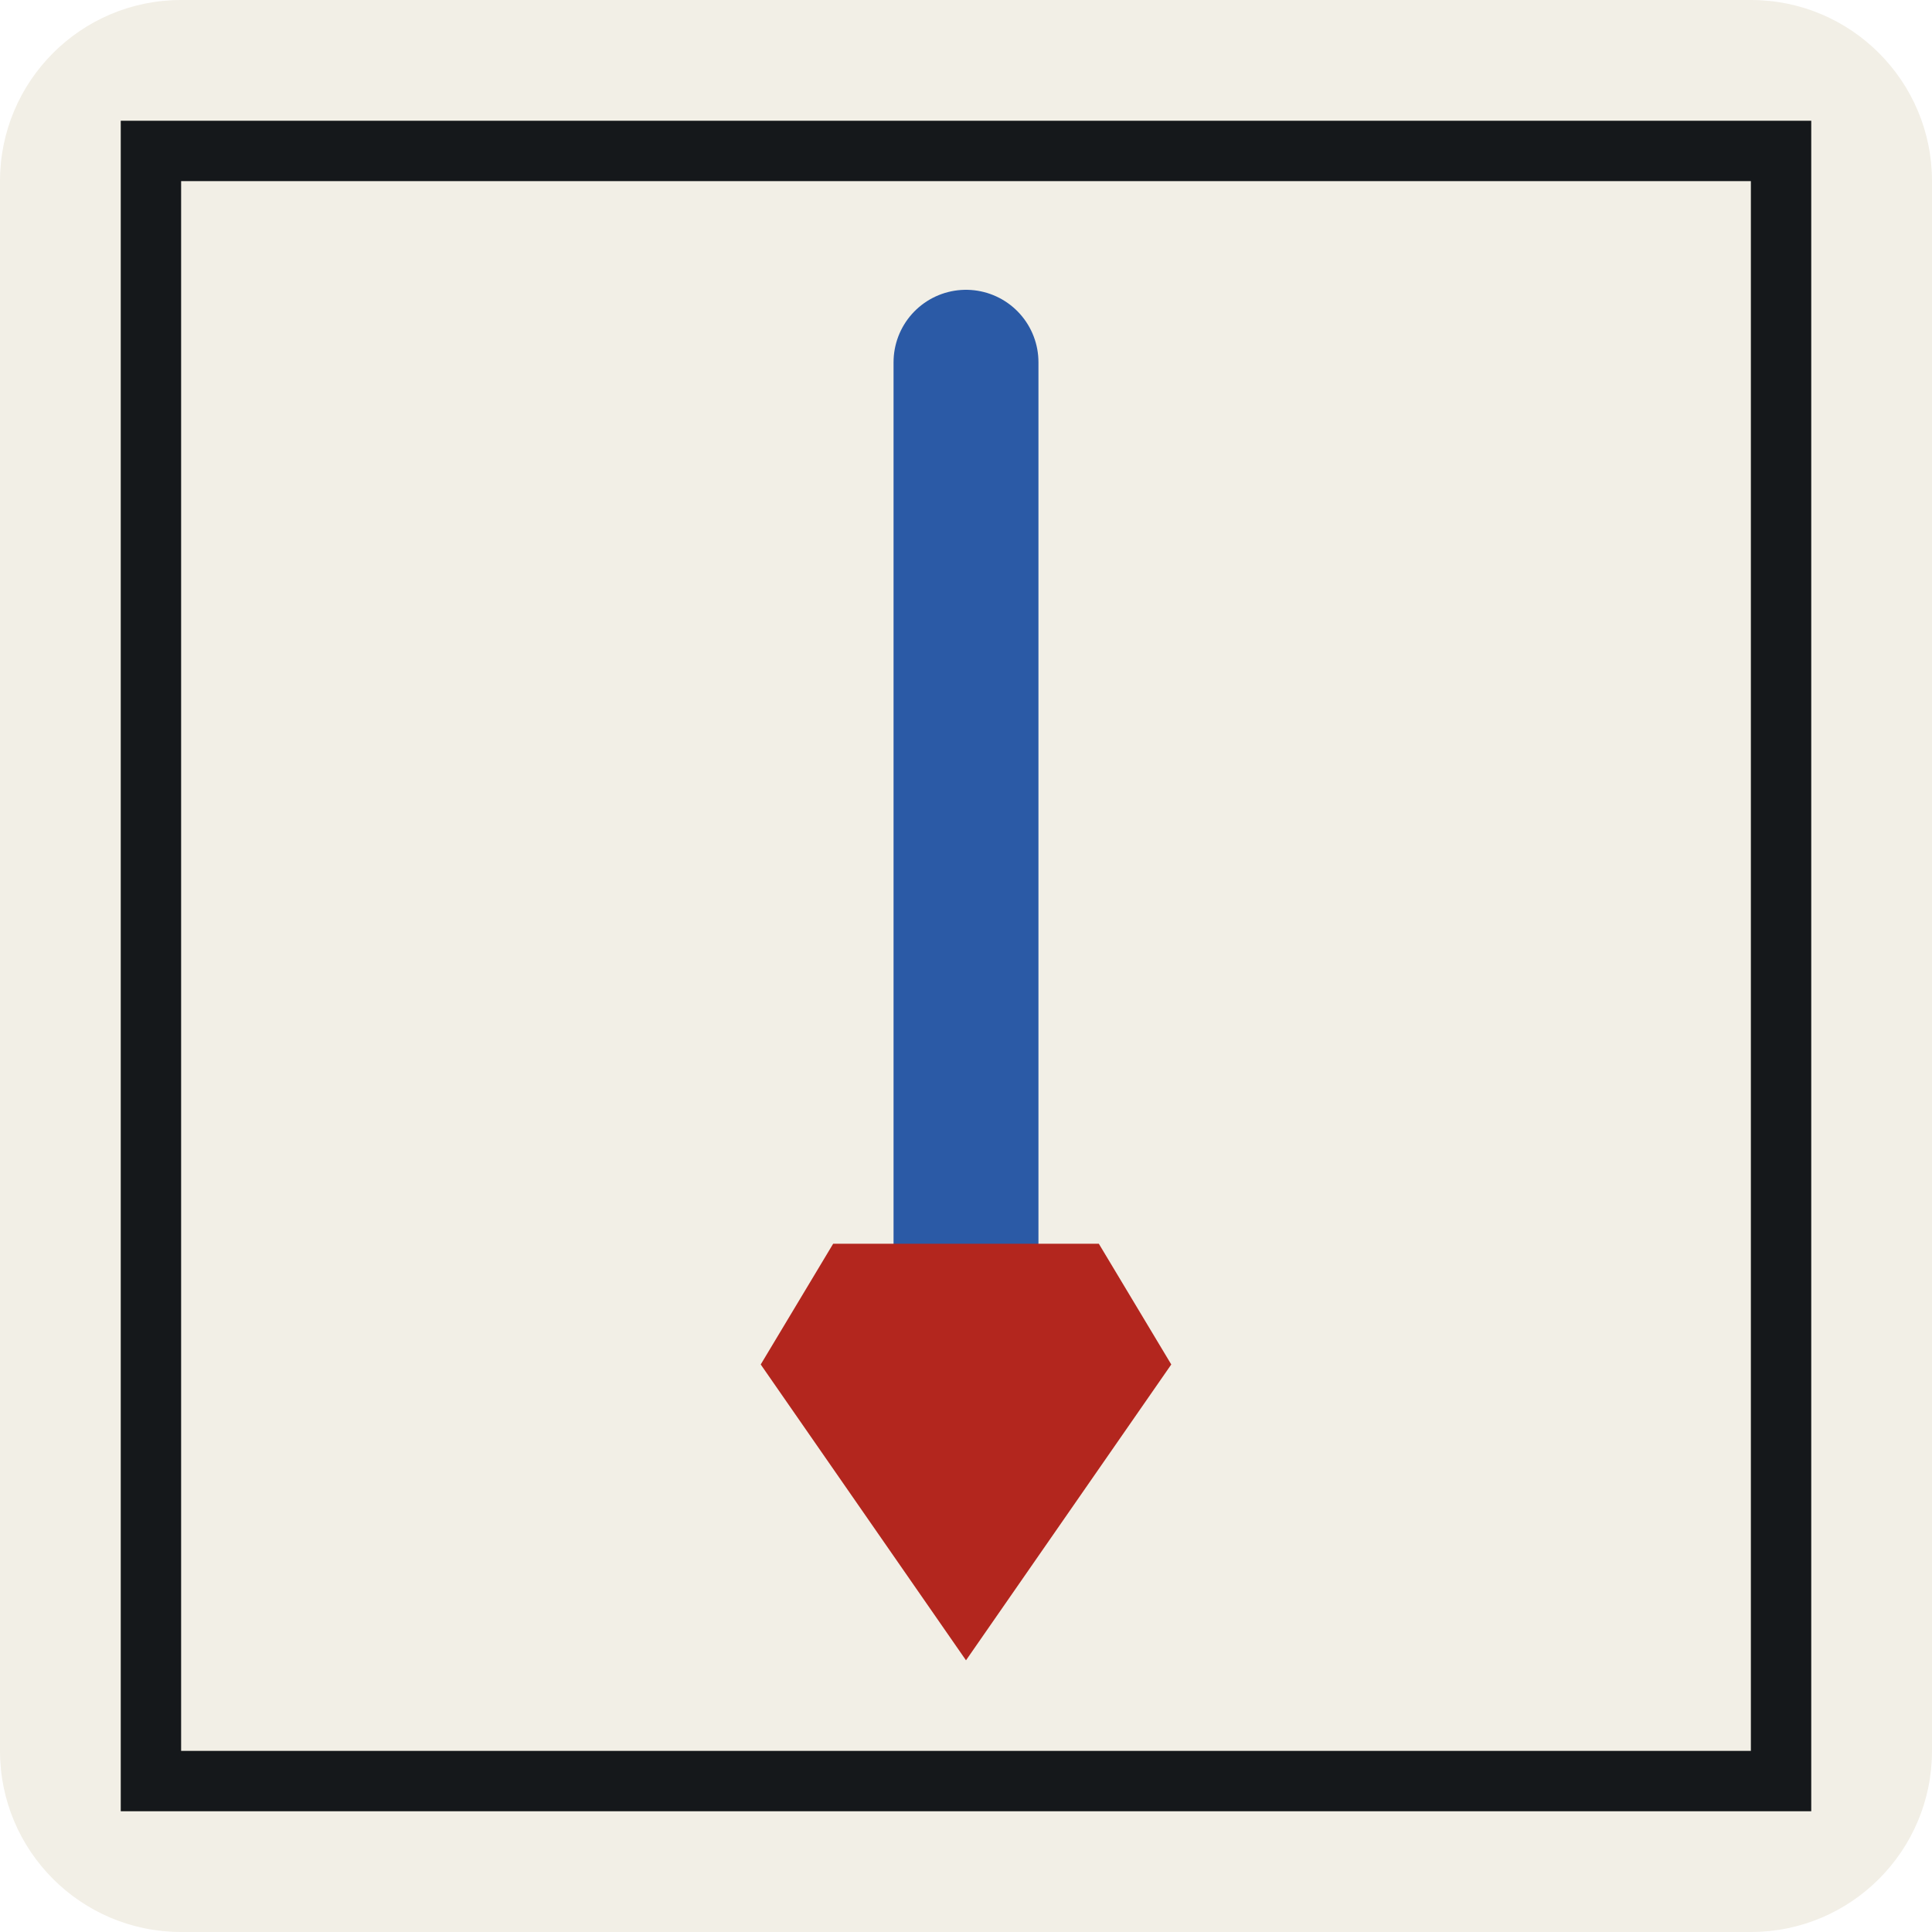
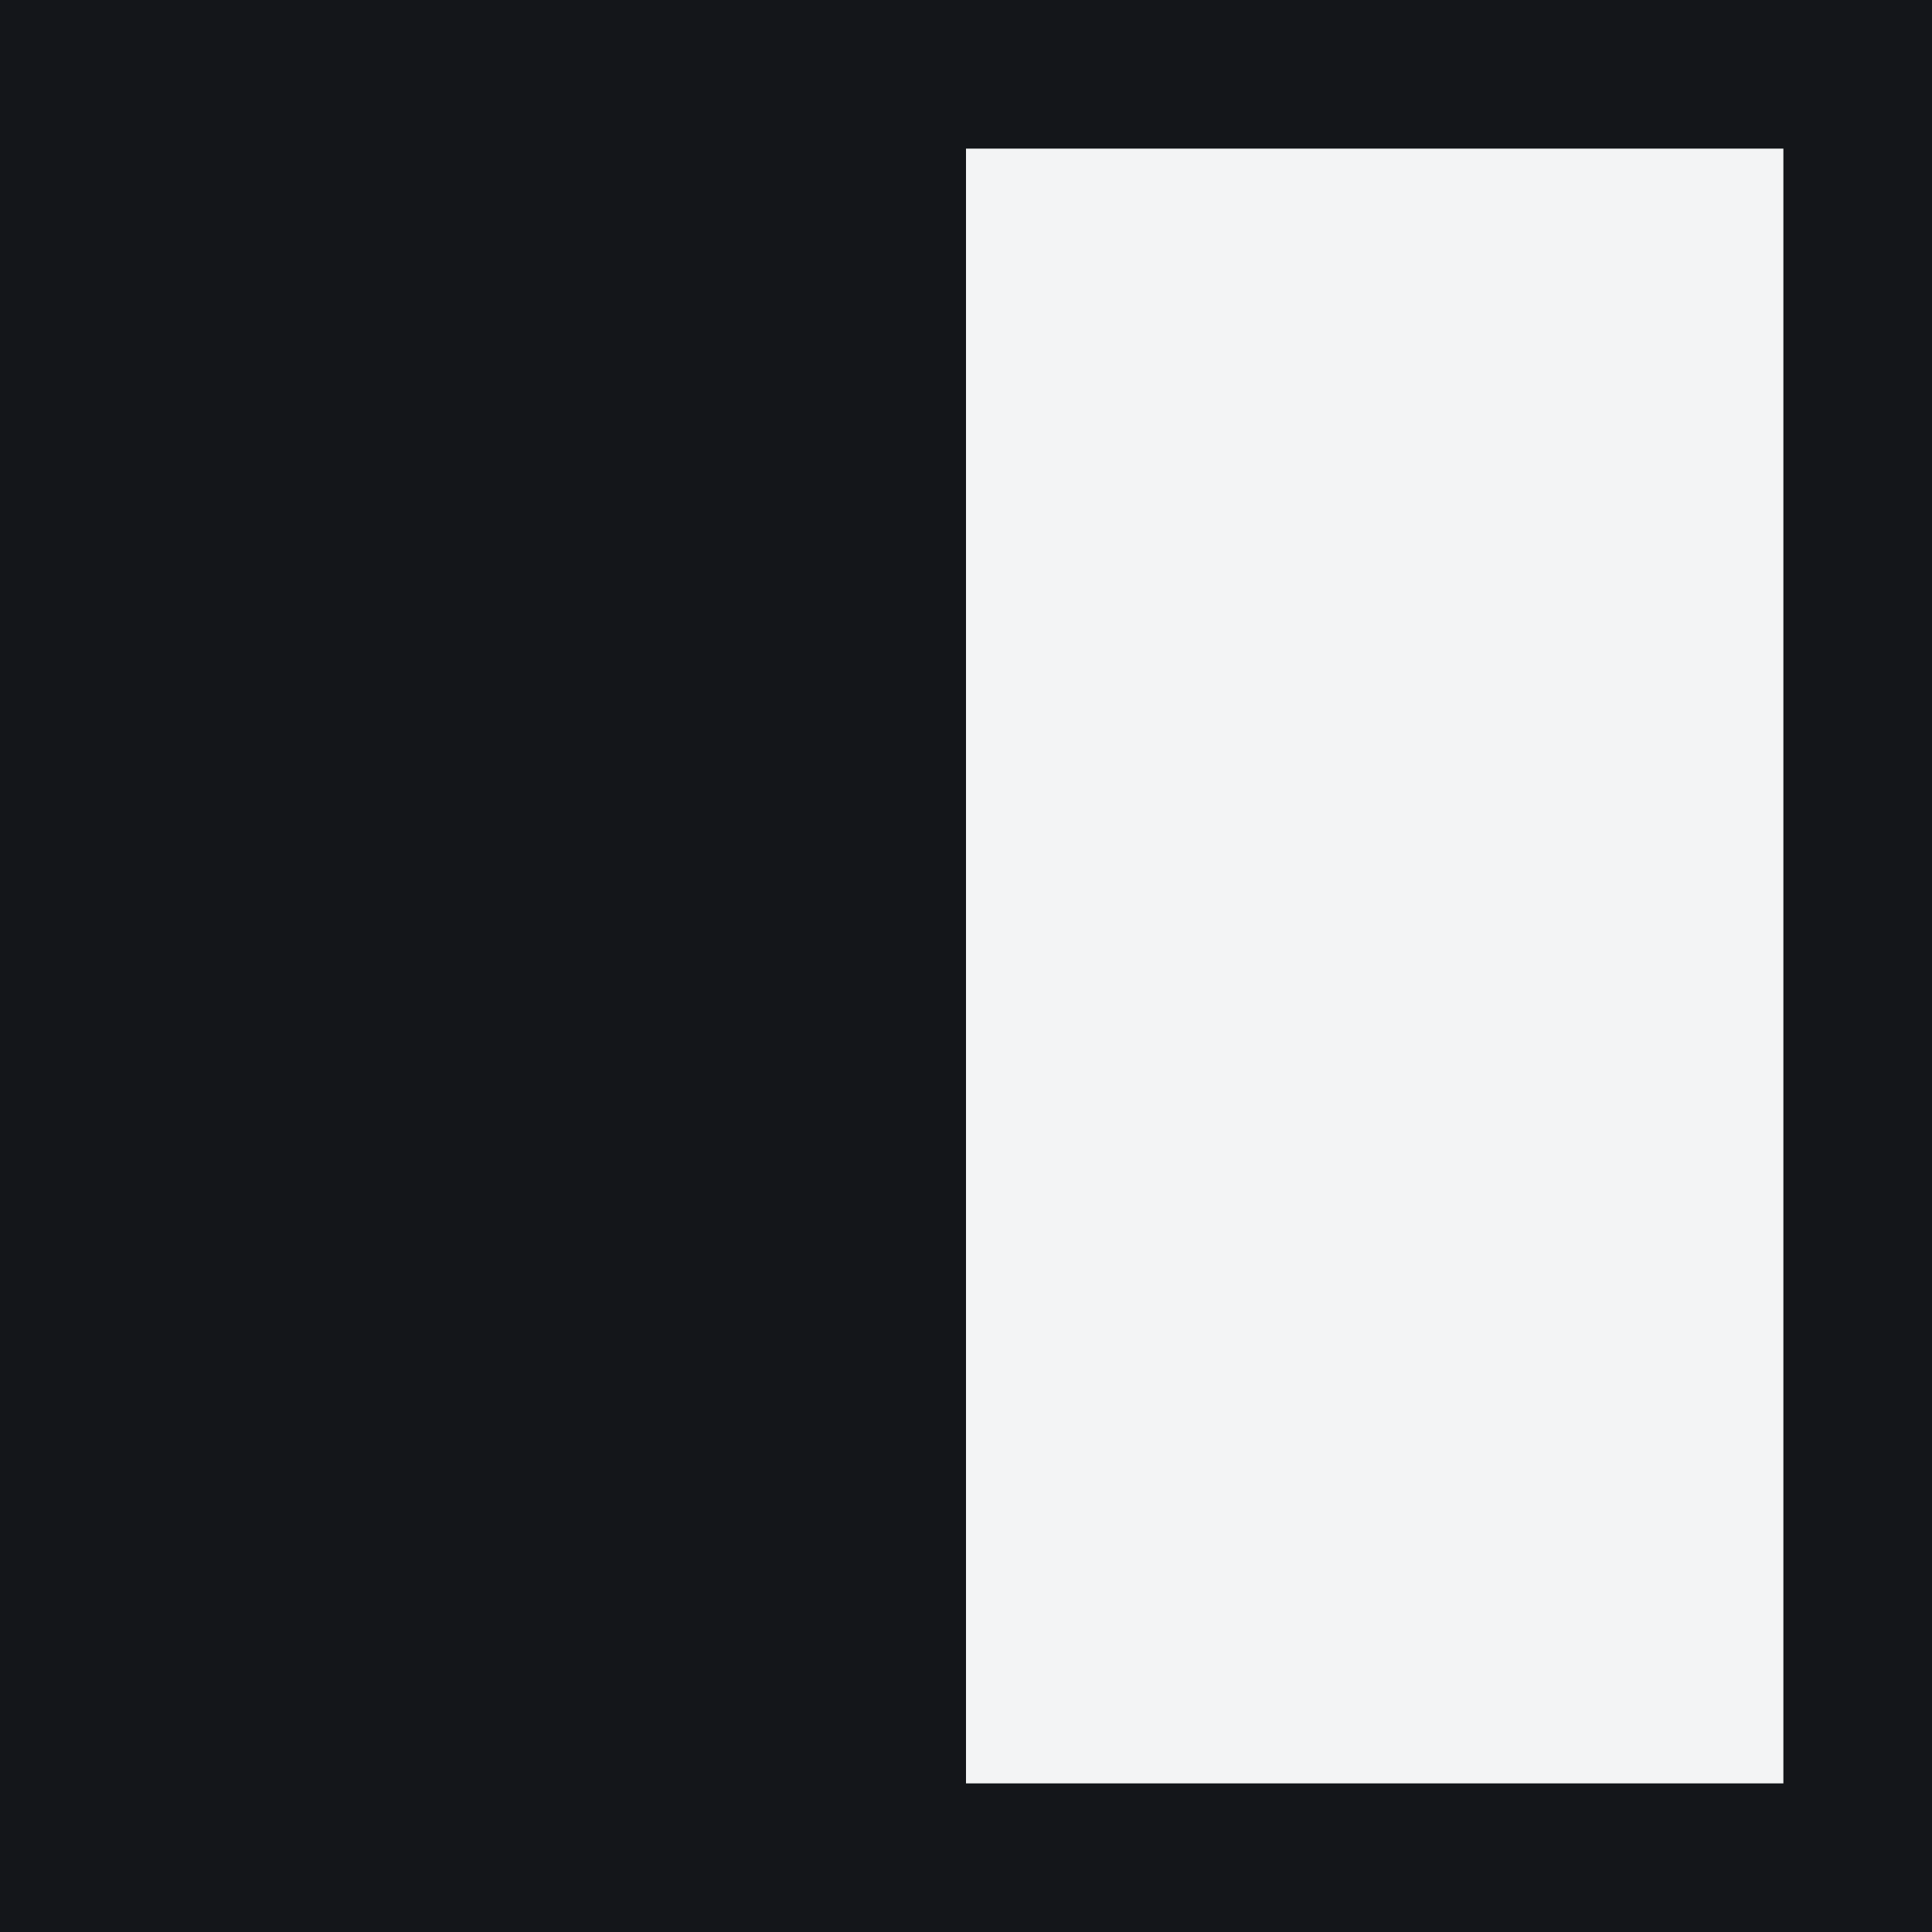
- <svg xmlns="http://www.w3.org/2000/svg" viewBox="0 0 32 32">
-   <style>.p{fill:#f2efe6}.i{stroke:#15181b}@media (prefers-color-scheme:dark){.p{fill:#0c1a2c}.i{stroke:#e4ecf6}}</style>
-   <rect class="p" width="32" height="32" rx="3" />
-   <rect class="i" x="2.5" y="2.5" width="27" height="27" fill="none" stroke-width="1" />
-   <line x1="16" y1="6" x2="16" y2="21" stroke="#2b5aa6" stroke-width="2.4" stroke-linecap="round" />
-   <path d="M16 27.5 12.6 22.6l1.2-2h4.4l1.2 2z" fill="#b3261e" />
+ <svg xmlns="http://www.w3.org/2000/svg" viewBox="-1 -1 26 26">
+   <style>.e{stroke:#14161a}@media (prefers-color-scheme:dark){.e{stroke:#e6e8eb}}</style>
+   <rect width="12" height="24" fill="#14161a" />
+   <rect x="12" width="12" height="24" fill="#f3f4f5" />
+   <rect width="24" height="24" fill="none" class="e" stroke-width="2" />
</svg>
